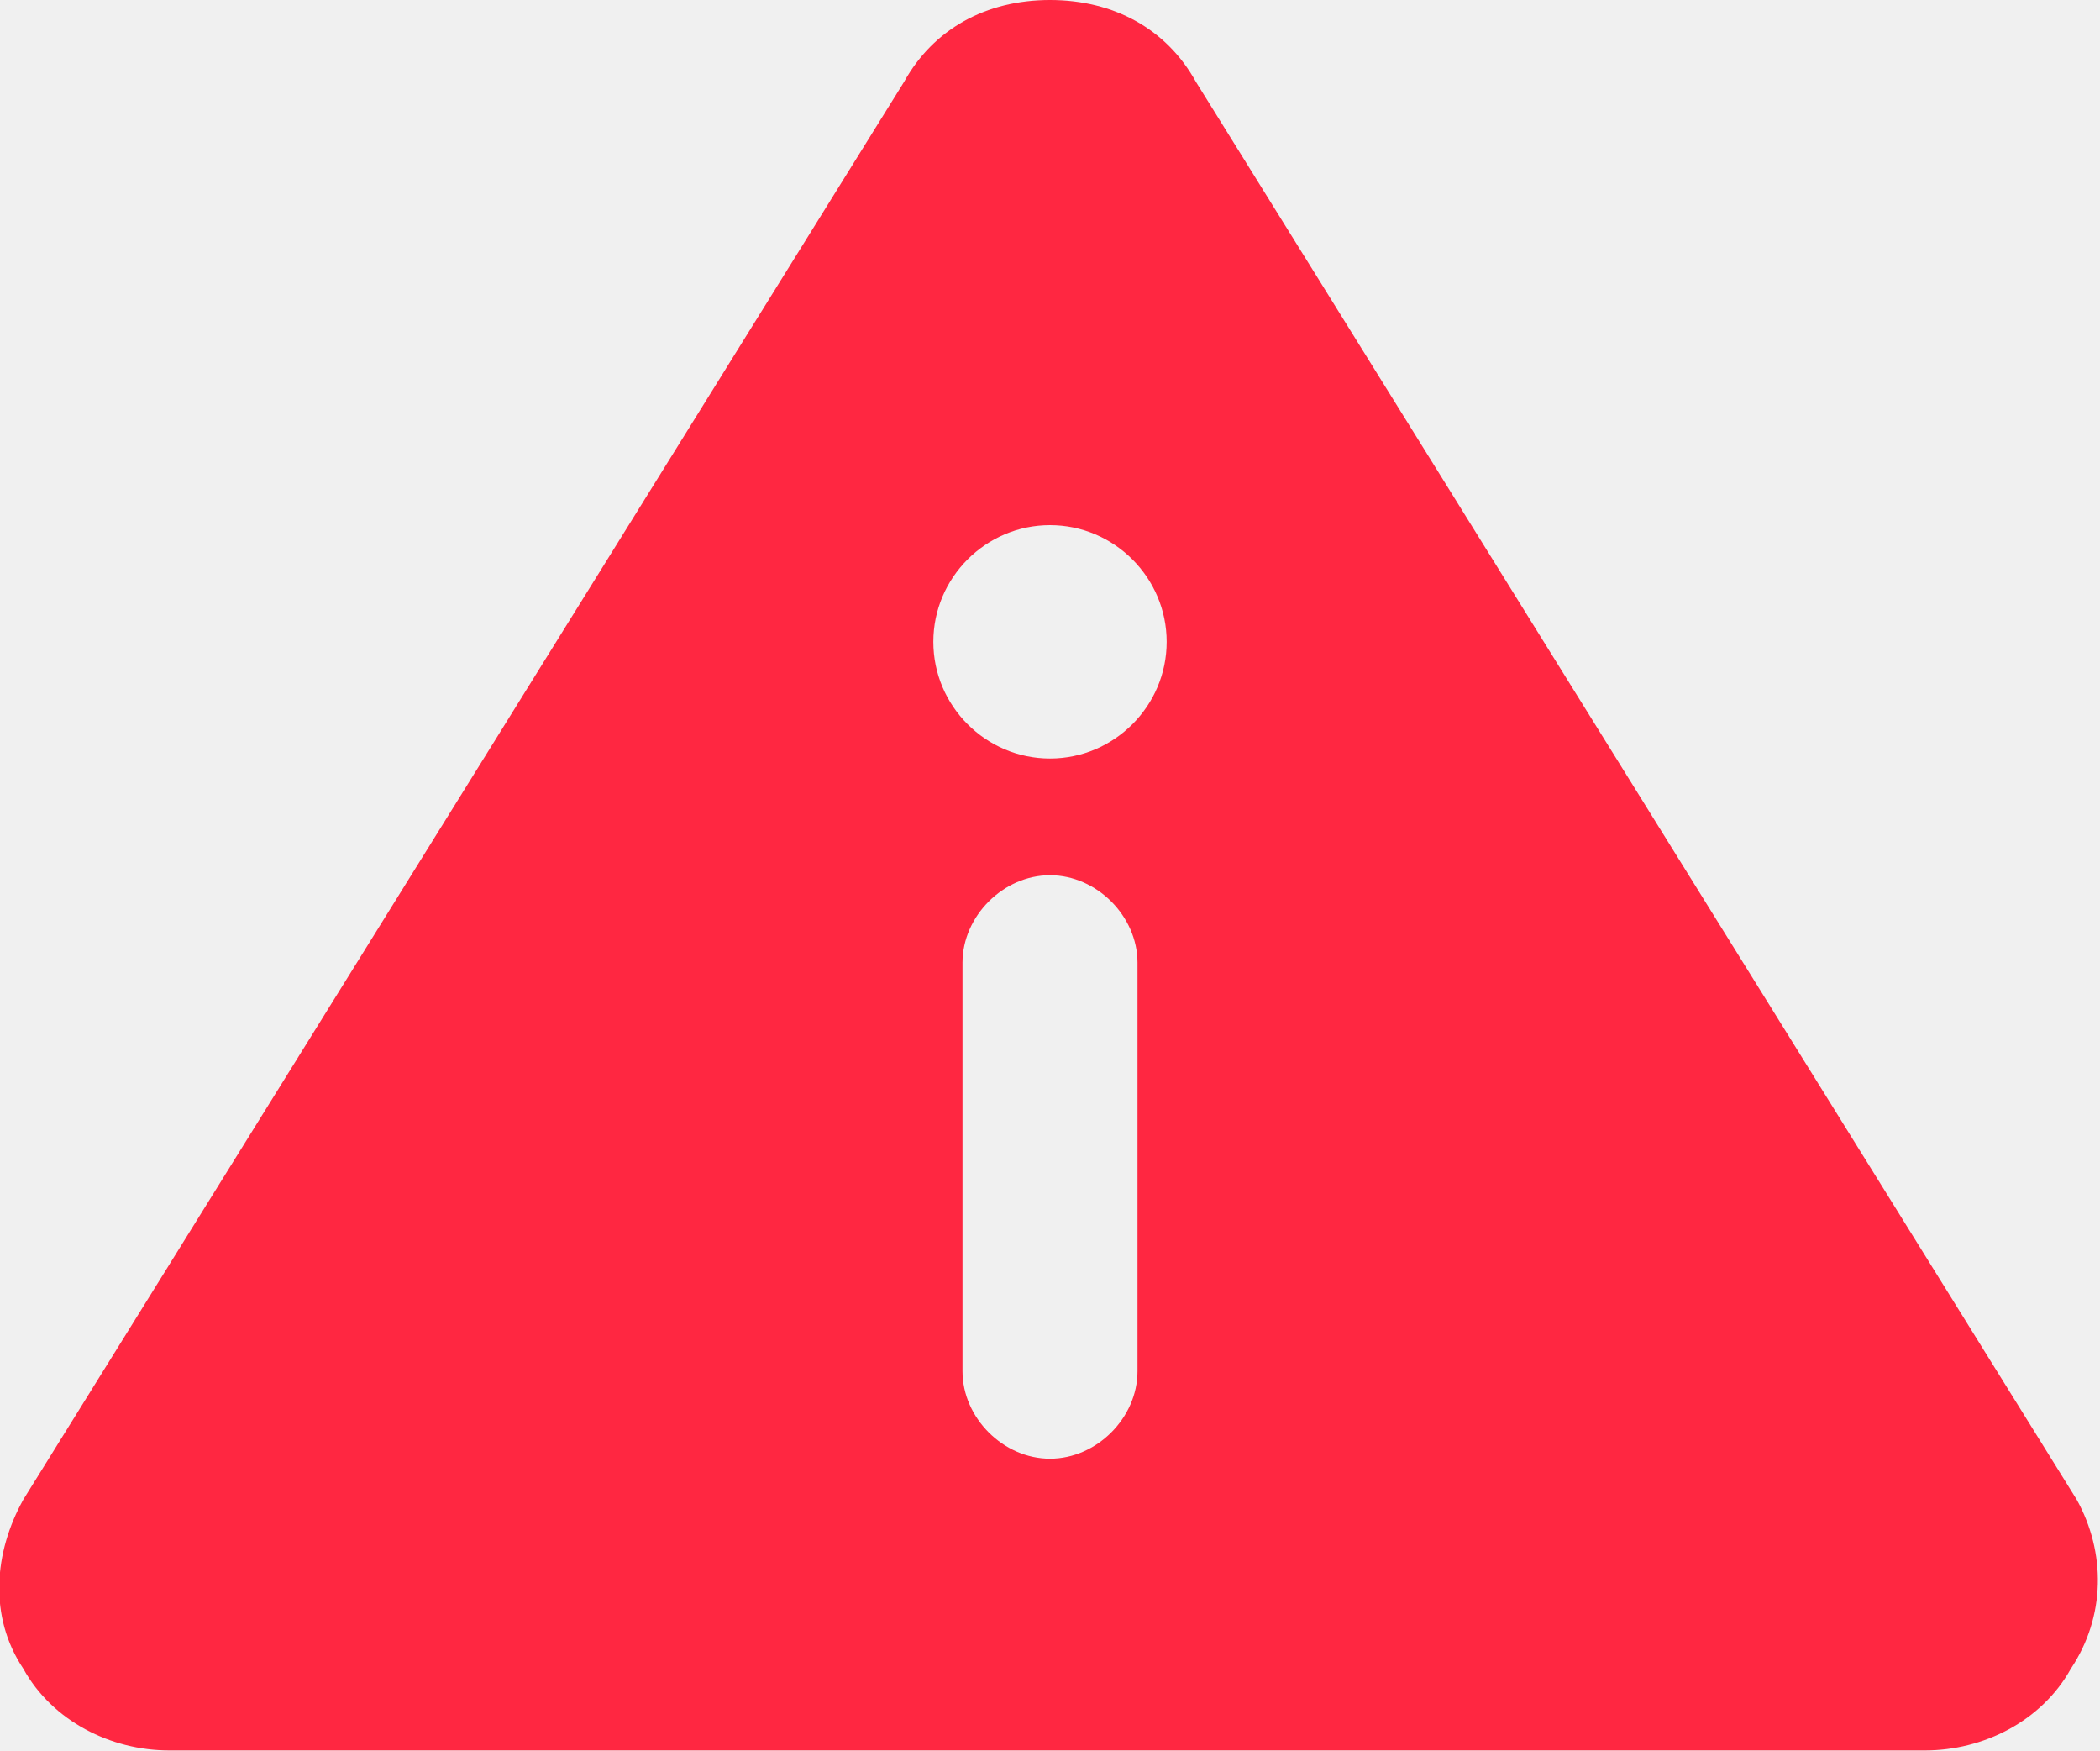
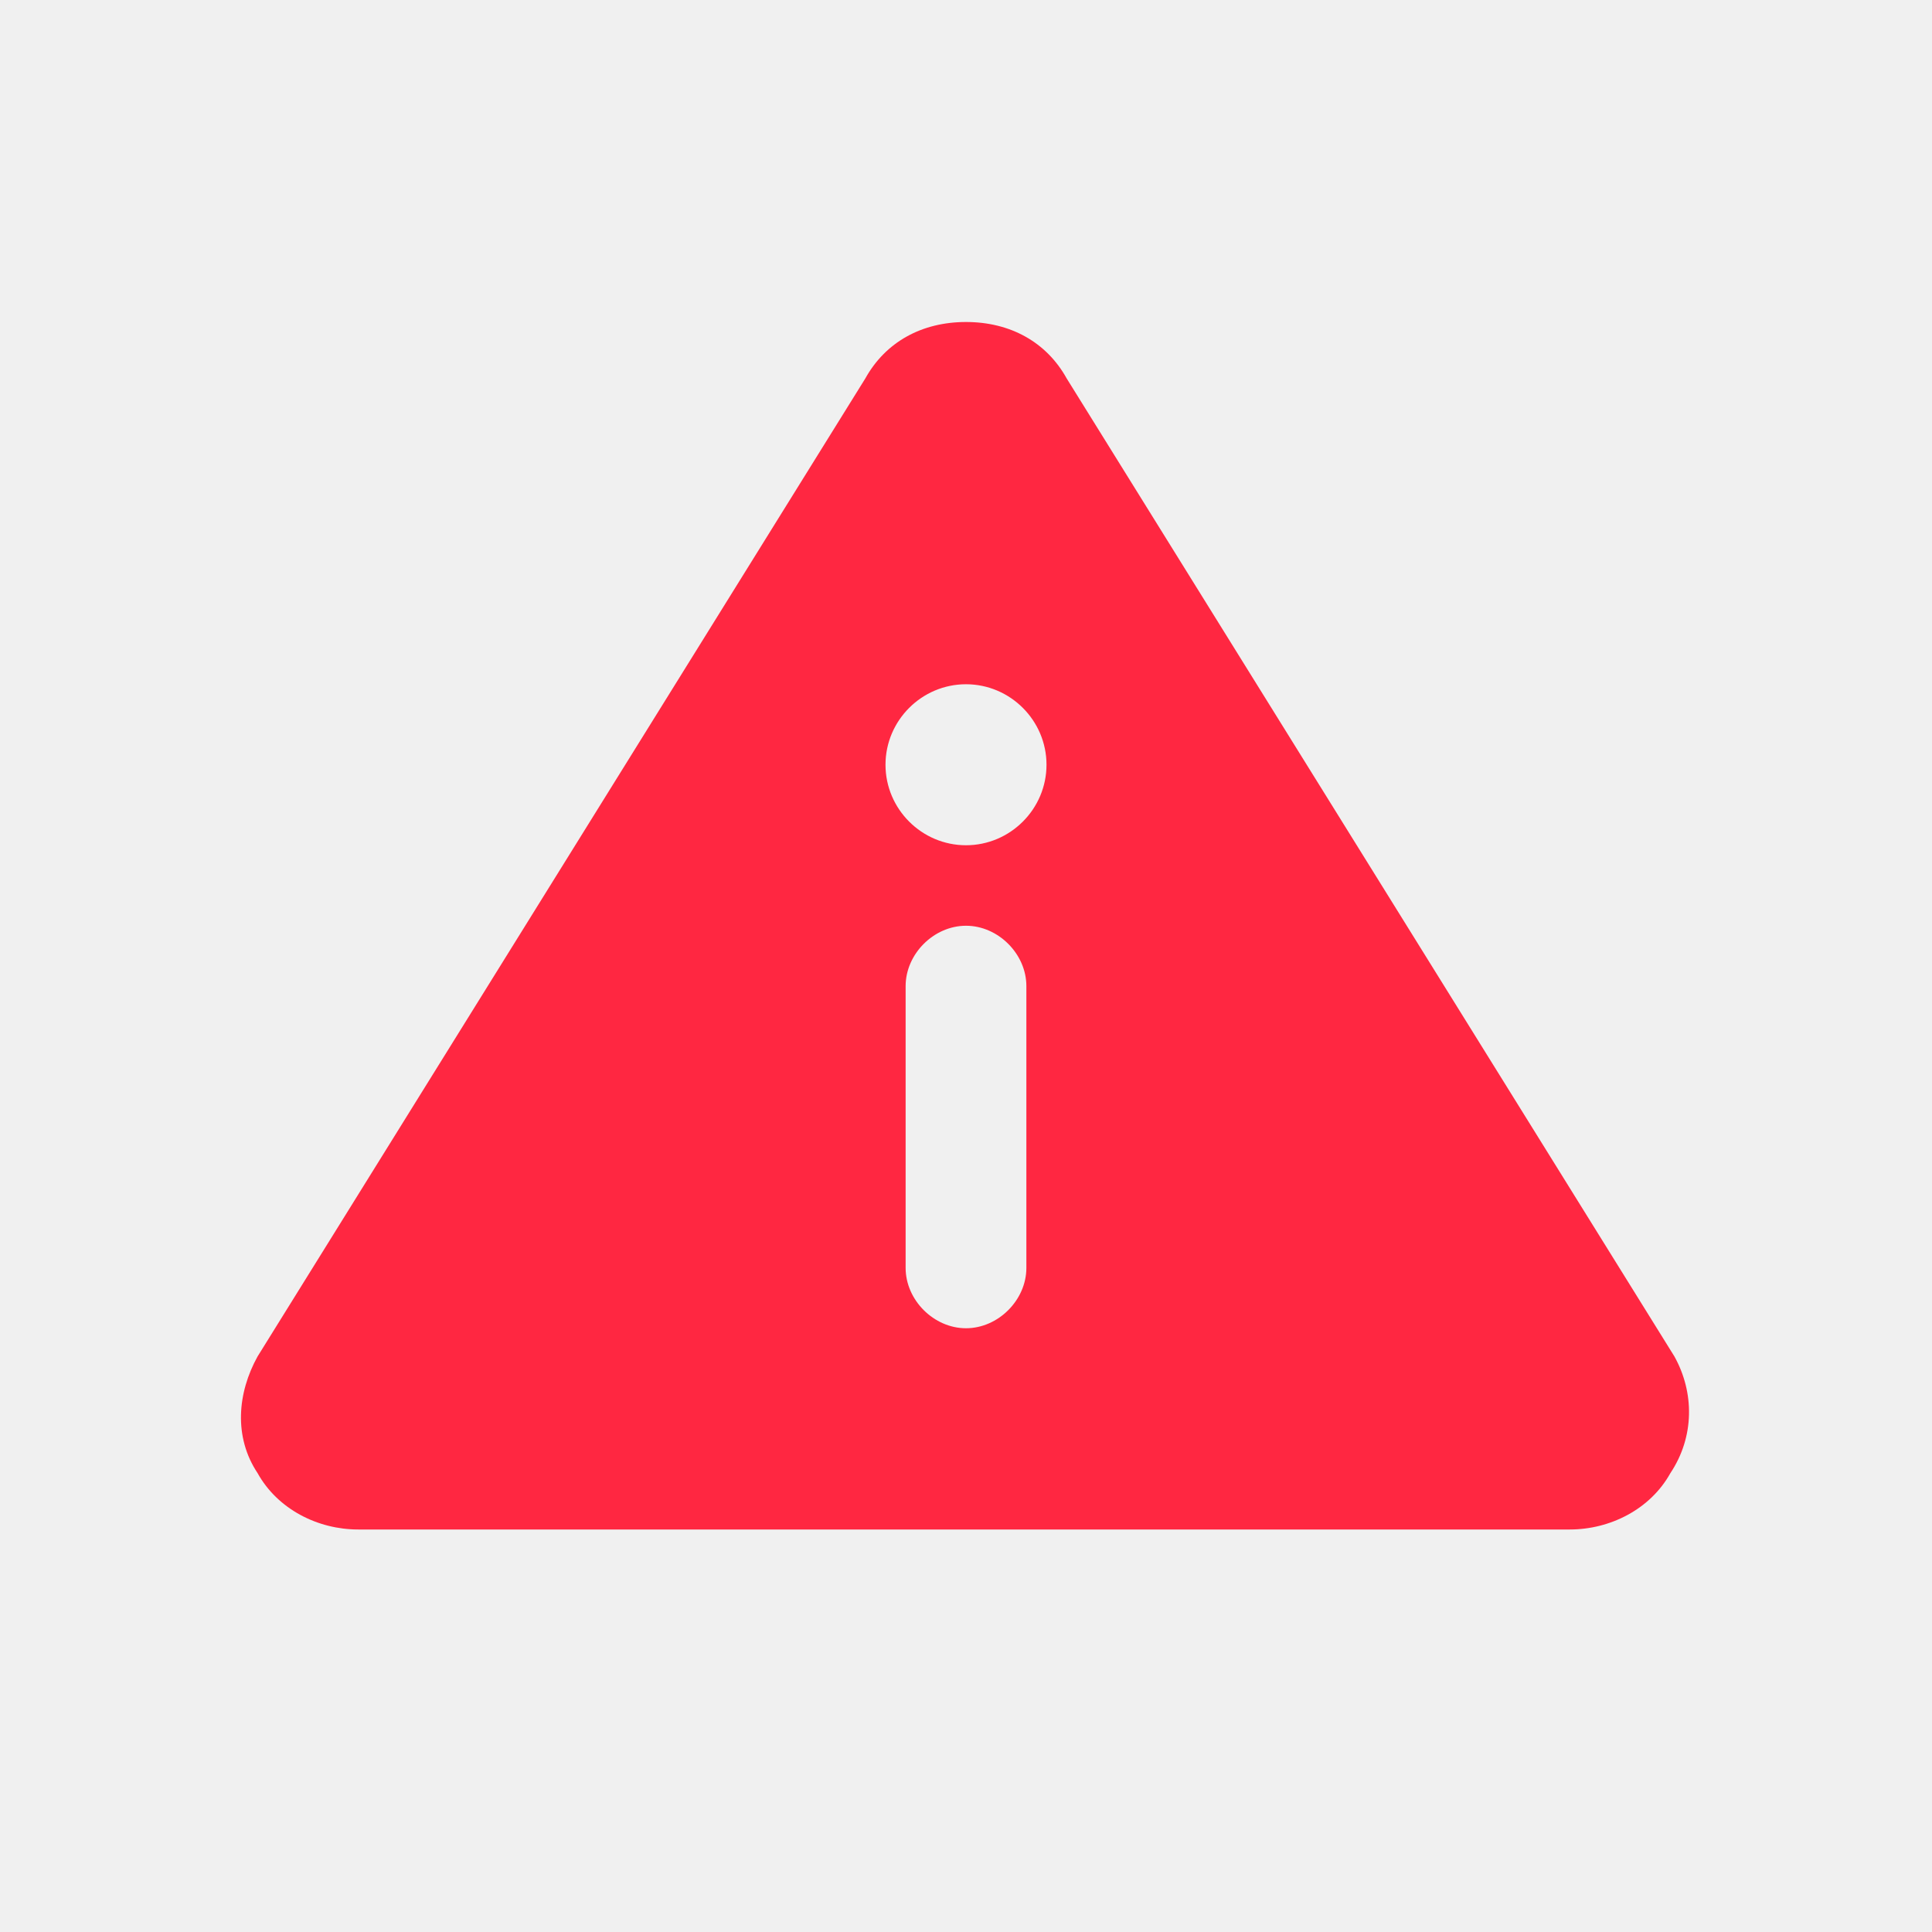
- <svg xmlns="http://www.w3.org/2000/svg" width="36" height="30" viewBox="0 0 36 30">
-   <path fill="#FF2741" d="M36.6,25.7 L21.5,1.4 C21,0.5 20.1,0 19,0 C17.9,0 17,0.5 16.5,1.4 L1.4,25.7 C0.9,26.6 0.8,27.7 1.4,28.6 C1.9,29.5 2.9,30 3.9,30 L34,30 C35,30 36,29.5 36.5,28.6 C37.1,27.7 37.1,26.6 36.6,25.7 Z M20.5,23.5 C20.5,24.3 19.8,25 19,25 C18.2,25 17.5,24.3 17.5,23.5 L17.5,16.5 C17.5,15.7 18.2,15 19,15 C19.8,15 20.5,15.7 20.5,16.5 L20.5,23.5 Z M19,13 C17.9,13 17,12.1 17,11 C17,9.9 17.9,9 19,9 C20.1,9 21,9.9 21,11 C21,12.1 20.1,13 19,13 Z" transform="translate(-1)" />
+ <svg xmlns="http://www.w3.org/2000/svg" xmlns:xlink="http://www.w3.org/1999/xlink" width="48" height="48" viewBox="0 0 48 48">
+   <defs>
+     <rect id="三角警示-a" width="48" height="48" x="0" y="0" />
+   </defs>
+   <g fill="none" fill-rule="evenodd">
+     <mask id="三角警示-b" fill="#fff">
+       <use xlink:href="#三角警示-a" />
+     </mask>
+     <path fill="#FF2741" d="M41.6,33.7 L26.5,9.4 C26,8.5 25.1,8 24,8 C22.9,8 22,8.5 21.5,9.4 L6.4,33.7 C5.9,34.6 5.8,35.7 6.4,36.6 C6.9,37.5 7.9,38 8.9,38 L39,38 C40,38 41,37.5 41.5,36.6 C42.1,35.7 42.1,34.6 41.6,33.7 Z M25.5,31.5 C25.5,32.3 24.8,33 24,33 C23.2,33 22.5,32.3 22.5,31.5 L22.5,24.5 C22.5,23.7 23.2,23 24,23 C24.8,23 25.5,23.7 25.5,24.5 L25.5,31.5 Z M24,21 C22.9,21 22,20.1 22,19 C22,17.9 22.9,17 24,17 C25.1,17 26,17.9 26,19 C26,20.1 25.1,21 24,21 Z" mask="url(#三角警示-b)" />
+   </g>
</svg>
